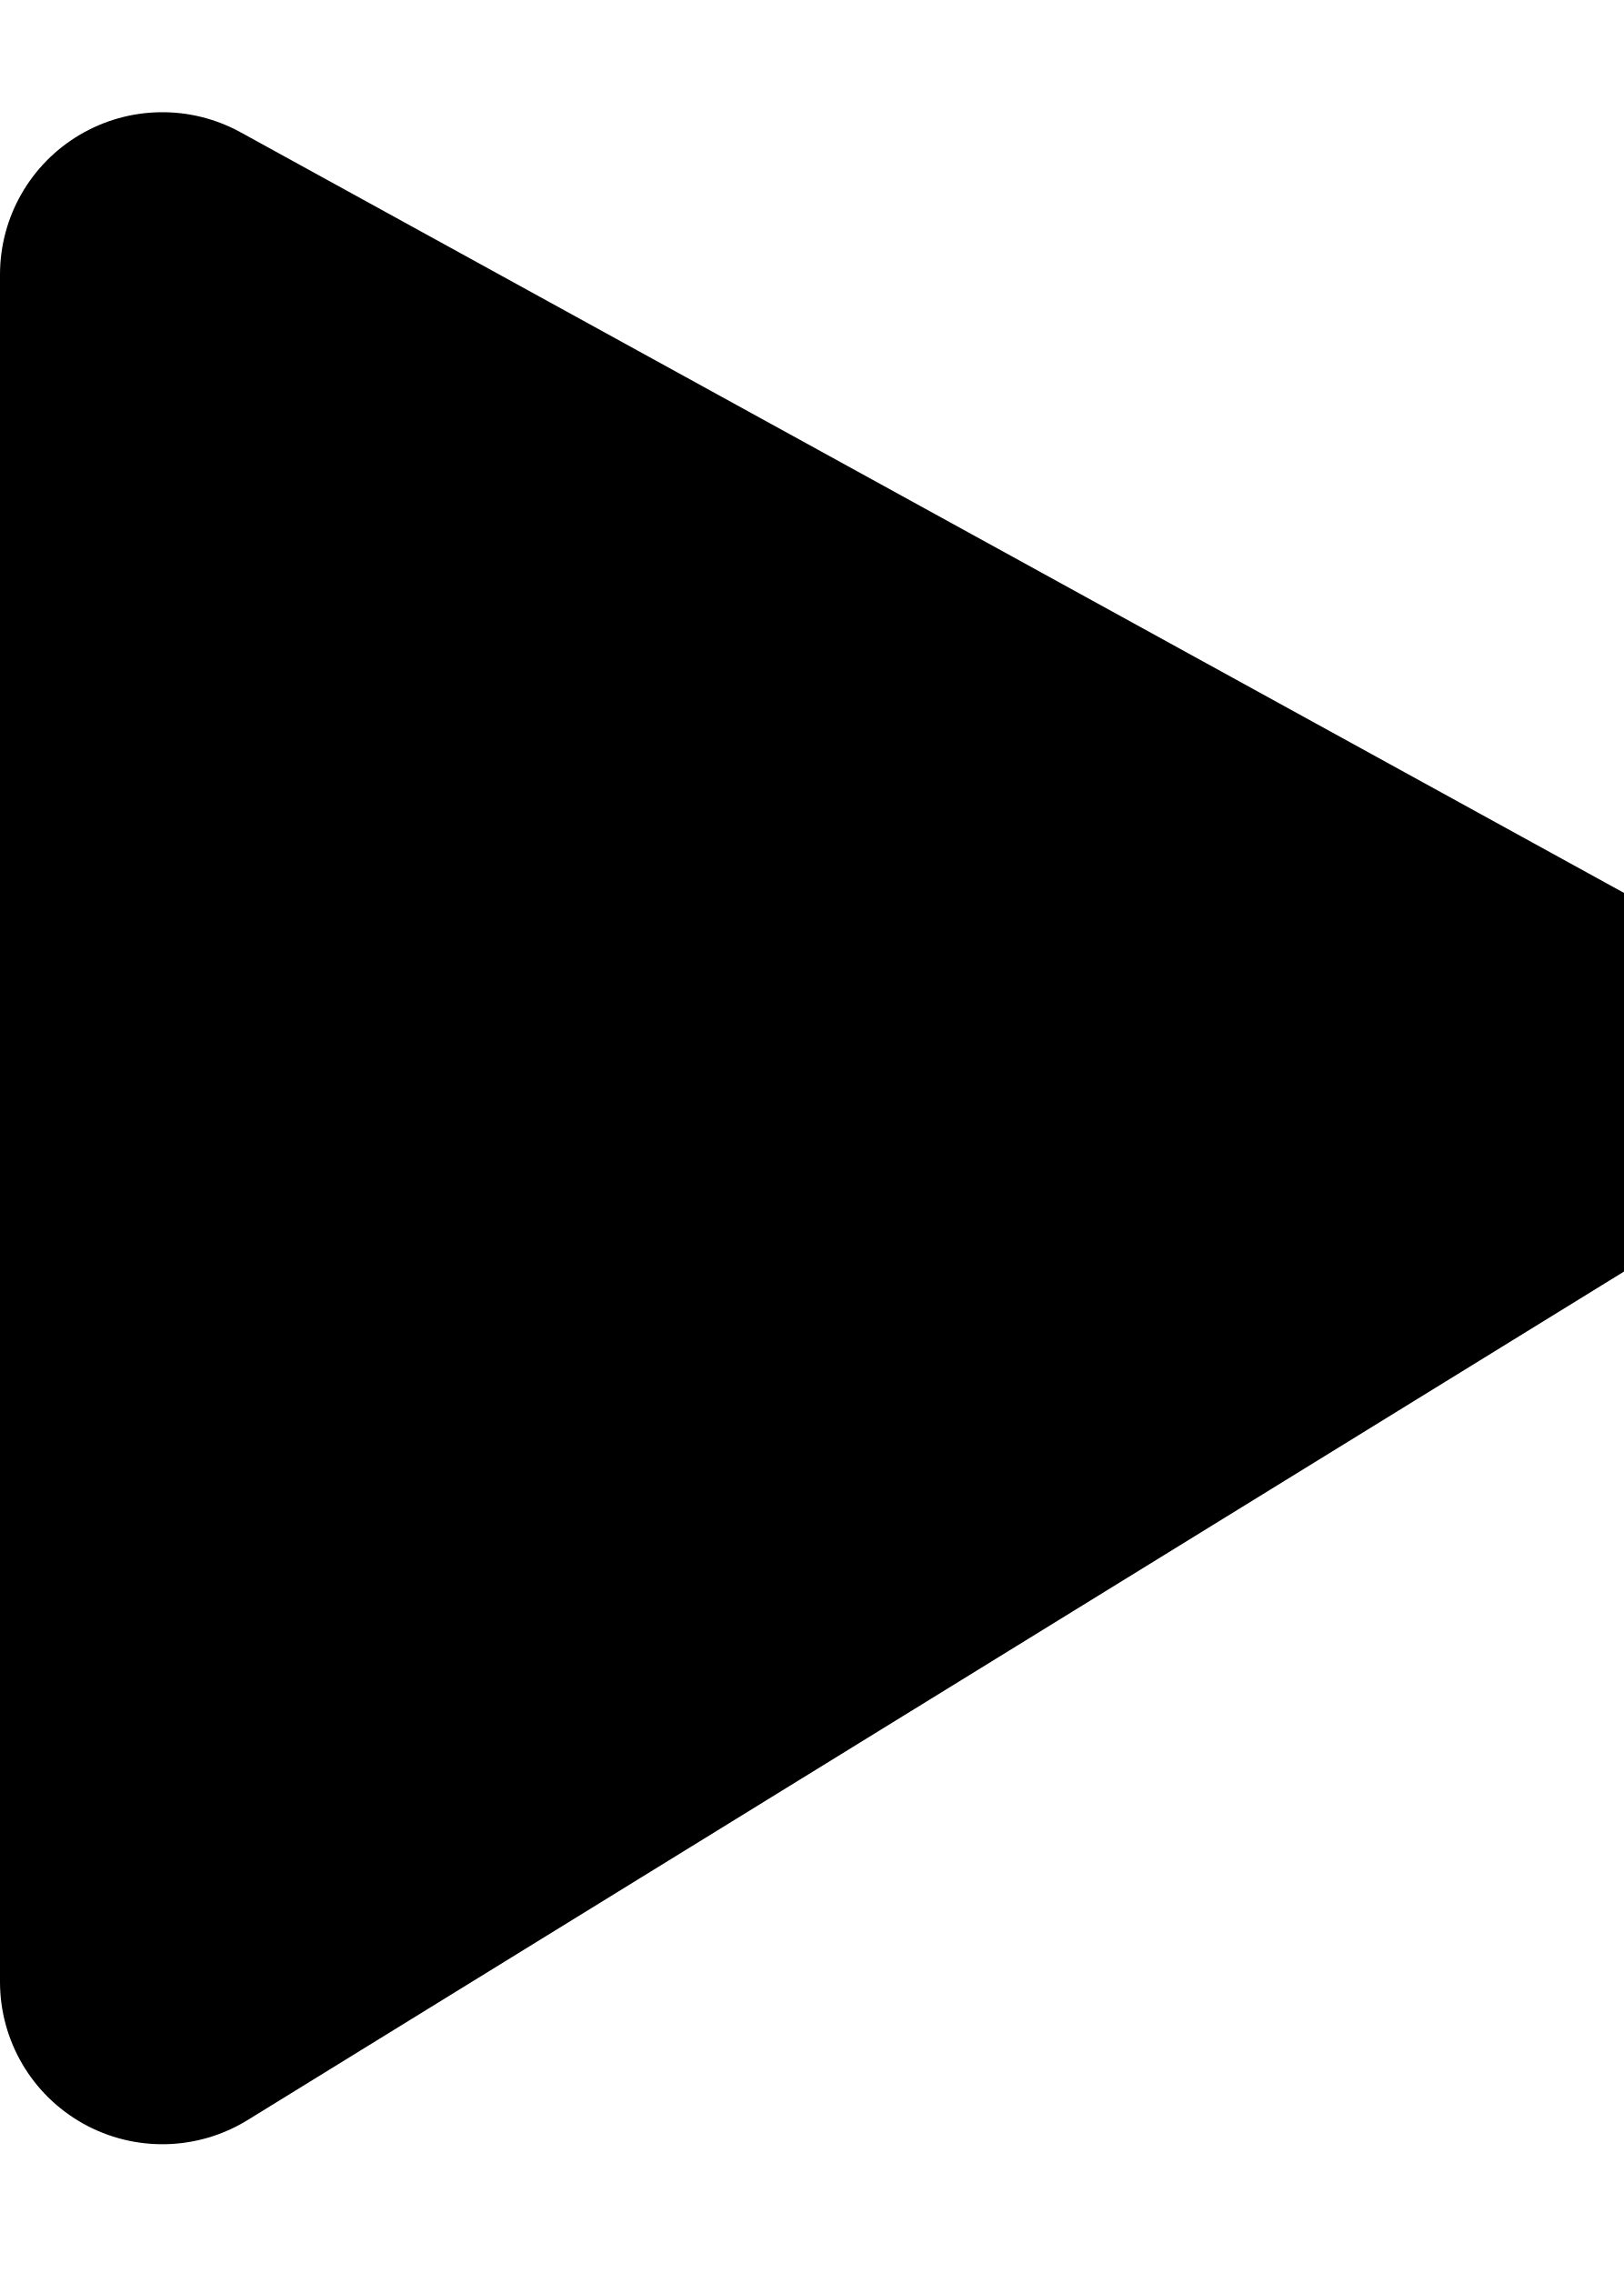
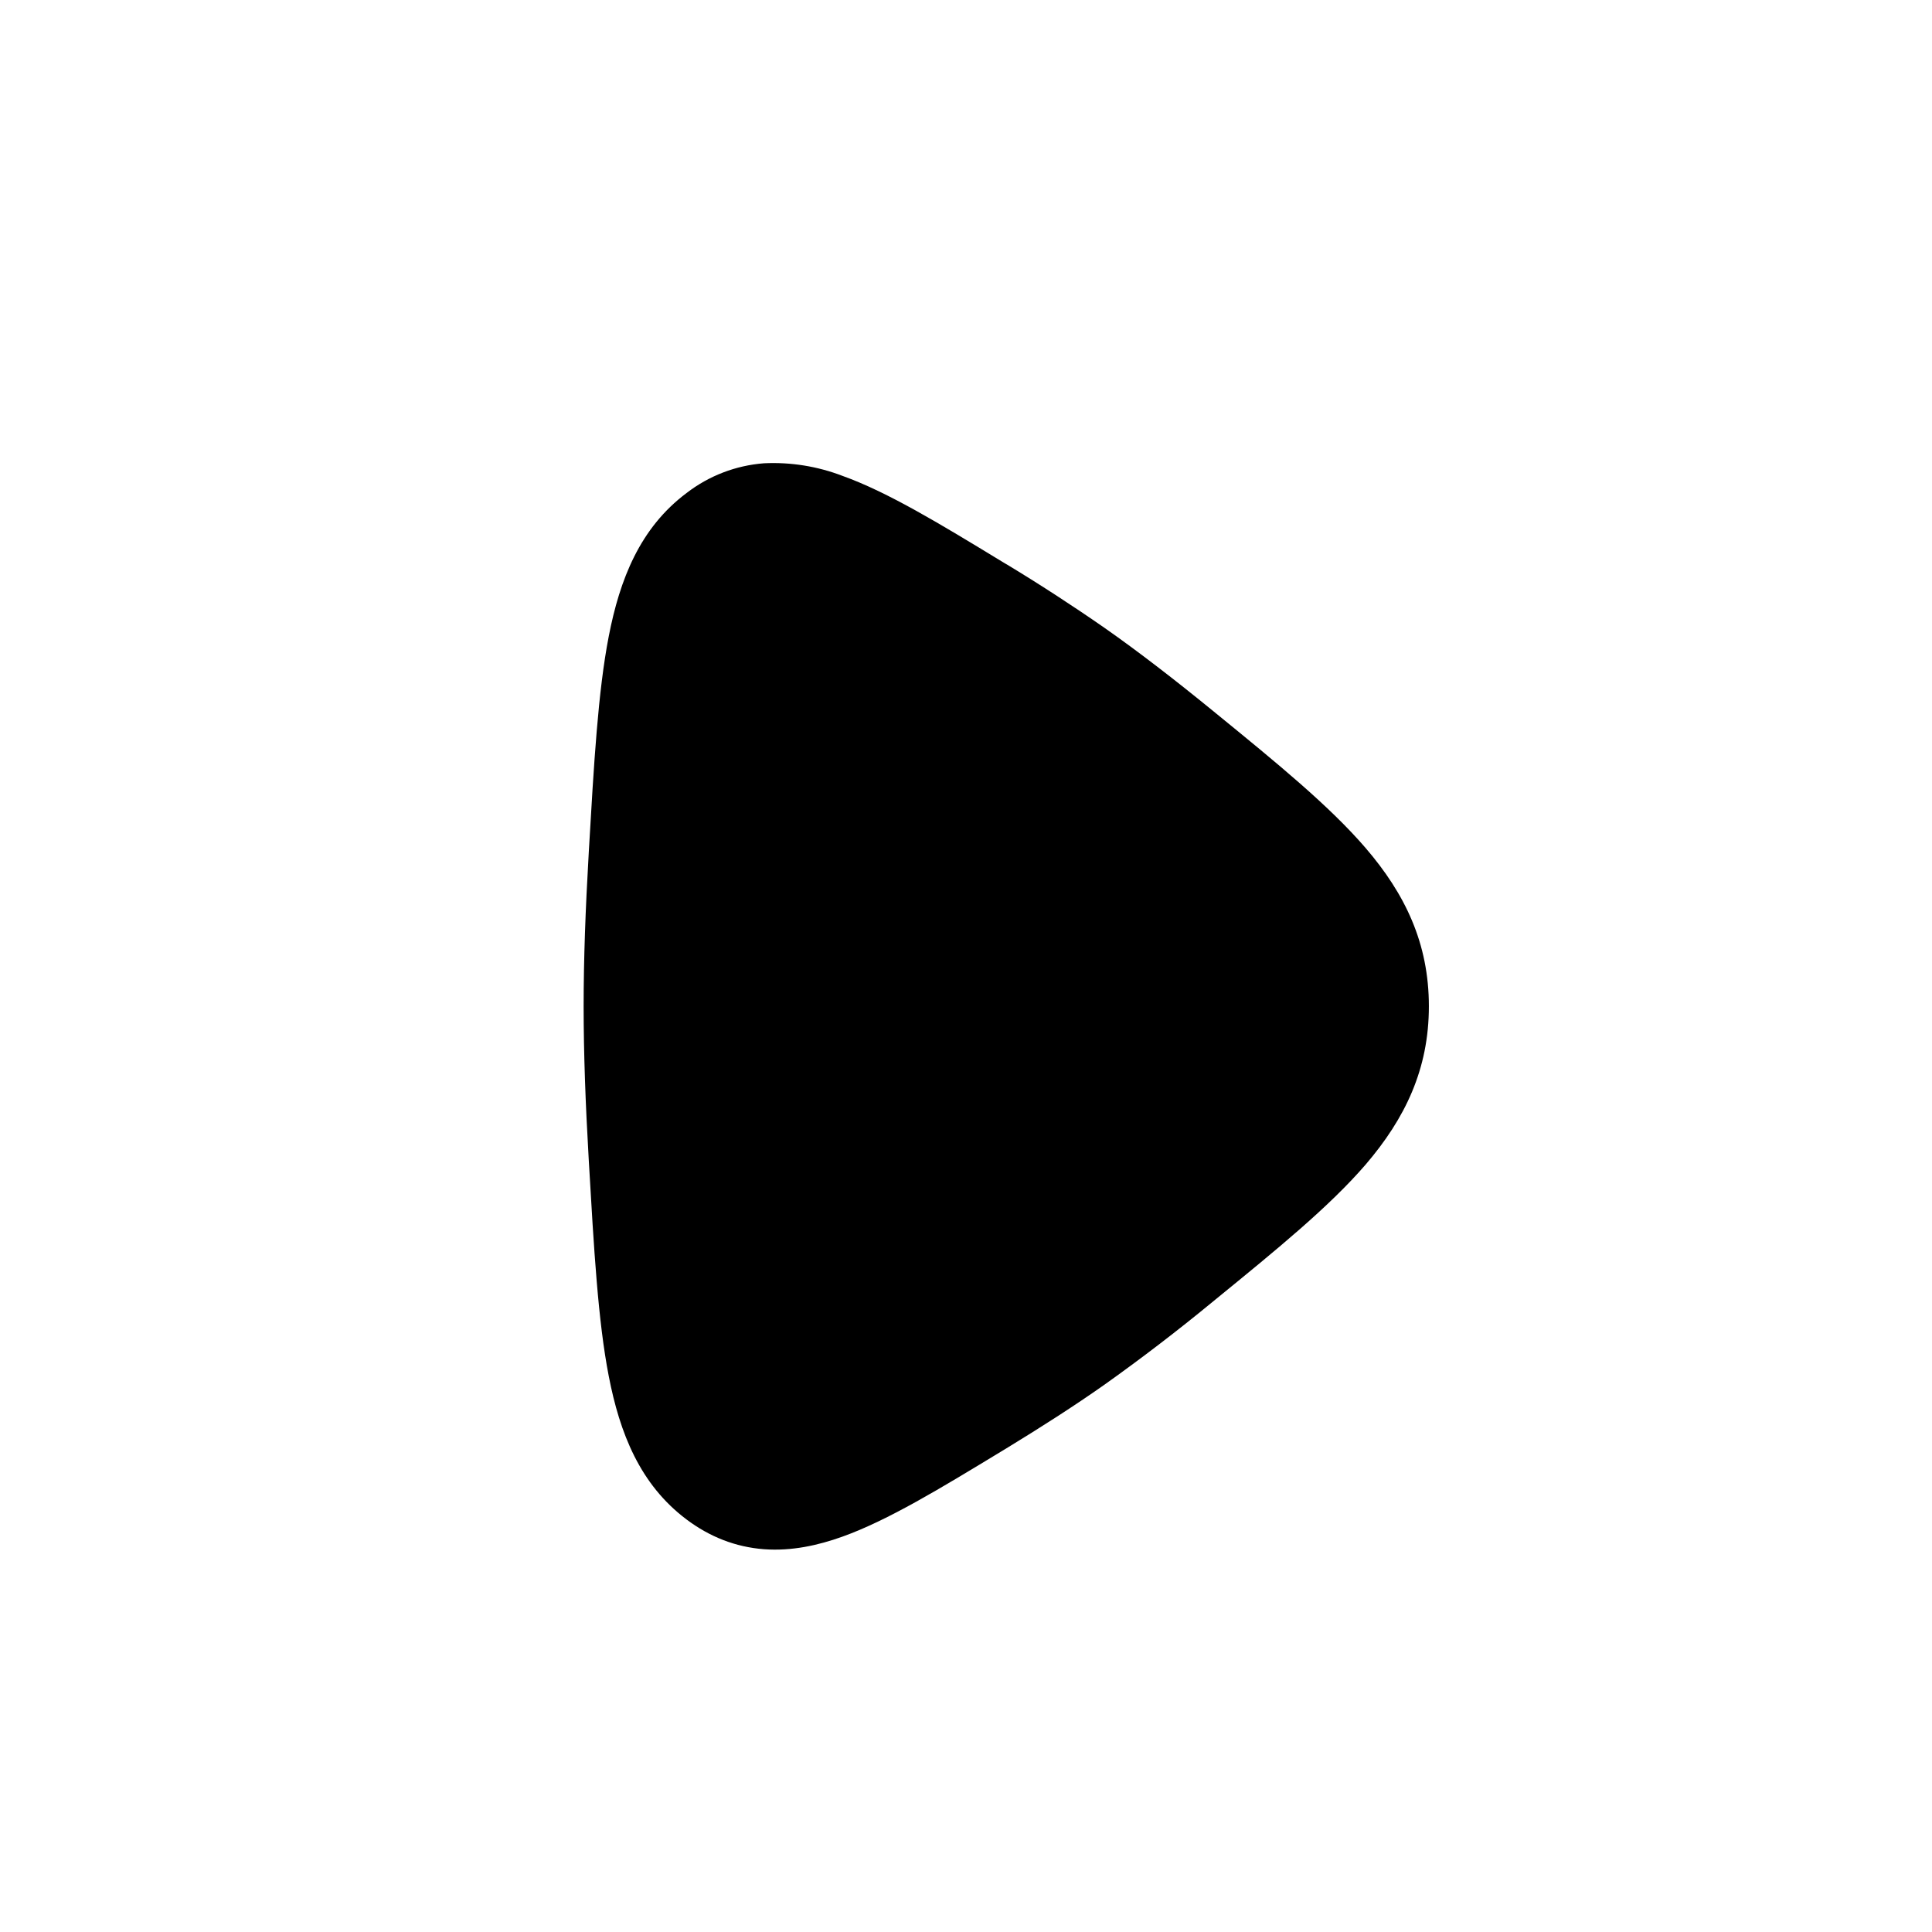
- <svg xmlns="http://www.w3.org/2000/svg" fill="none" class="icon icon-play" viewBox="0 0 10 14">
-   <path fill="currentColor" fill-rule="evenodd" d="M1.482.815A1 1 0 0 0 0 1.69v10.517a1 1 0 0 0 1.525.851L10.54 7.5a1 1 0 0 0-.043-1.728z" clip-rule="evenodd" />
+ <svg xmlns="http://www.w3.org/2000/svg" viewBox="0 0 24 24" class="icon icon-play">
+   <path fill="currentColor" d="m12.503 7.01l-.066-.04c-.748-.455-1.406-.856-1.97-1.058a2.4 2.4 0 0 0-.976-.157a1.8 1.8 0 0 0-.963.37c-.579.434-.829 1.073-.966 1.78c-.133.685-.184 1.577-.247 2.663l-.003.056c-.038.65-.062 1.293-.062 1.876s.024 1.227.062 1.877l.003.055c.063 1.086.114 1.978.247 2.662c.137.708.387 1.346.966 1.781c.286.215.607.343.963.37c.342.025.67-.047.976-.157c.564-.202 1.222-.603 1.97-1.057l.066-.04c.426-.26.844-.527 1.217-.79a24 24 0 0 0 1.335-1.022l.05-.041c.764-.623 1.412-1.152 1.86-1.672c.488-.57.785-1.182.785-1.966s-.297-1.397-.786-1.966c-.447-.52-1.095-1.05-1.858-1.672l-.05-.041c-.454-.37-.91-.724-1.336-1.022a23 23 0 0 0-1.217-.79" />
</svg>
